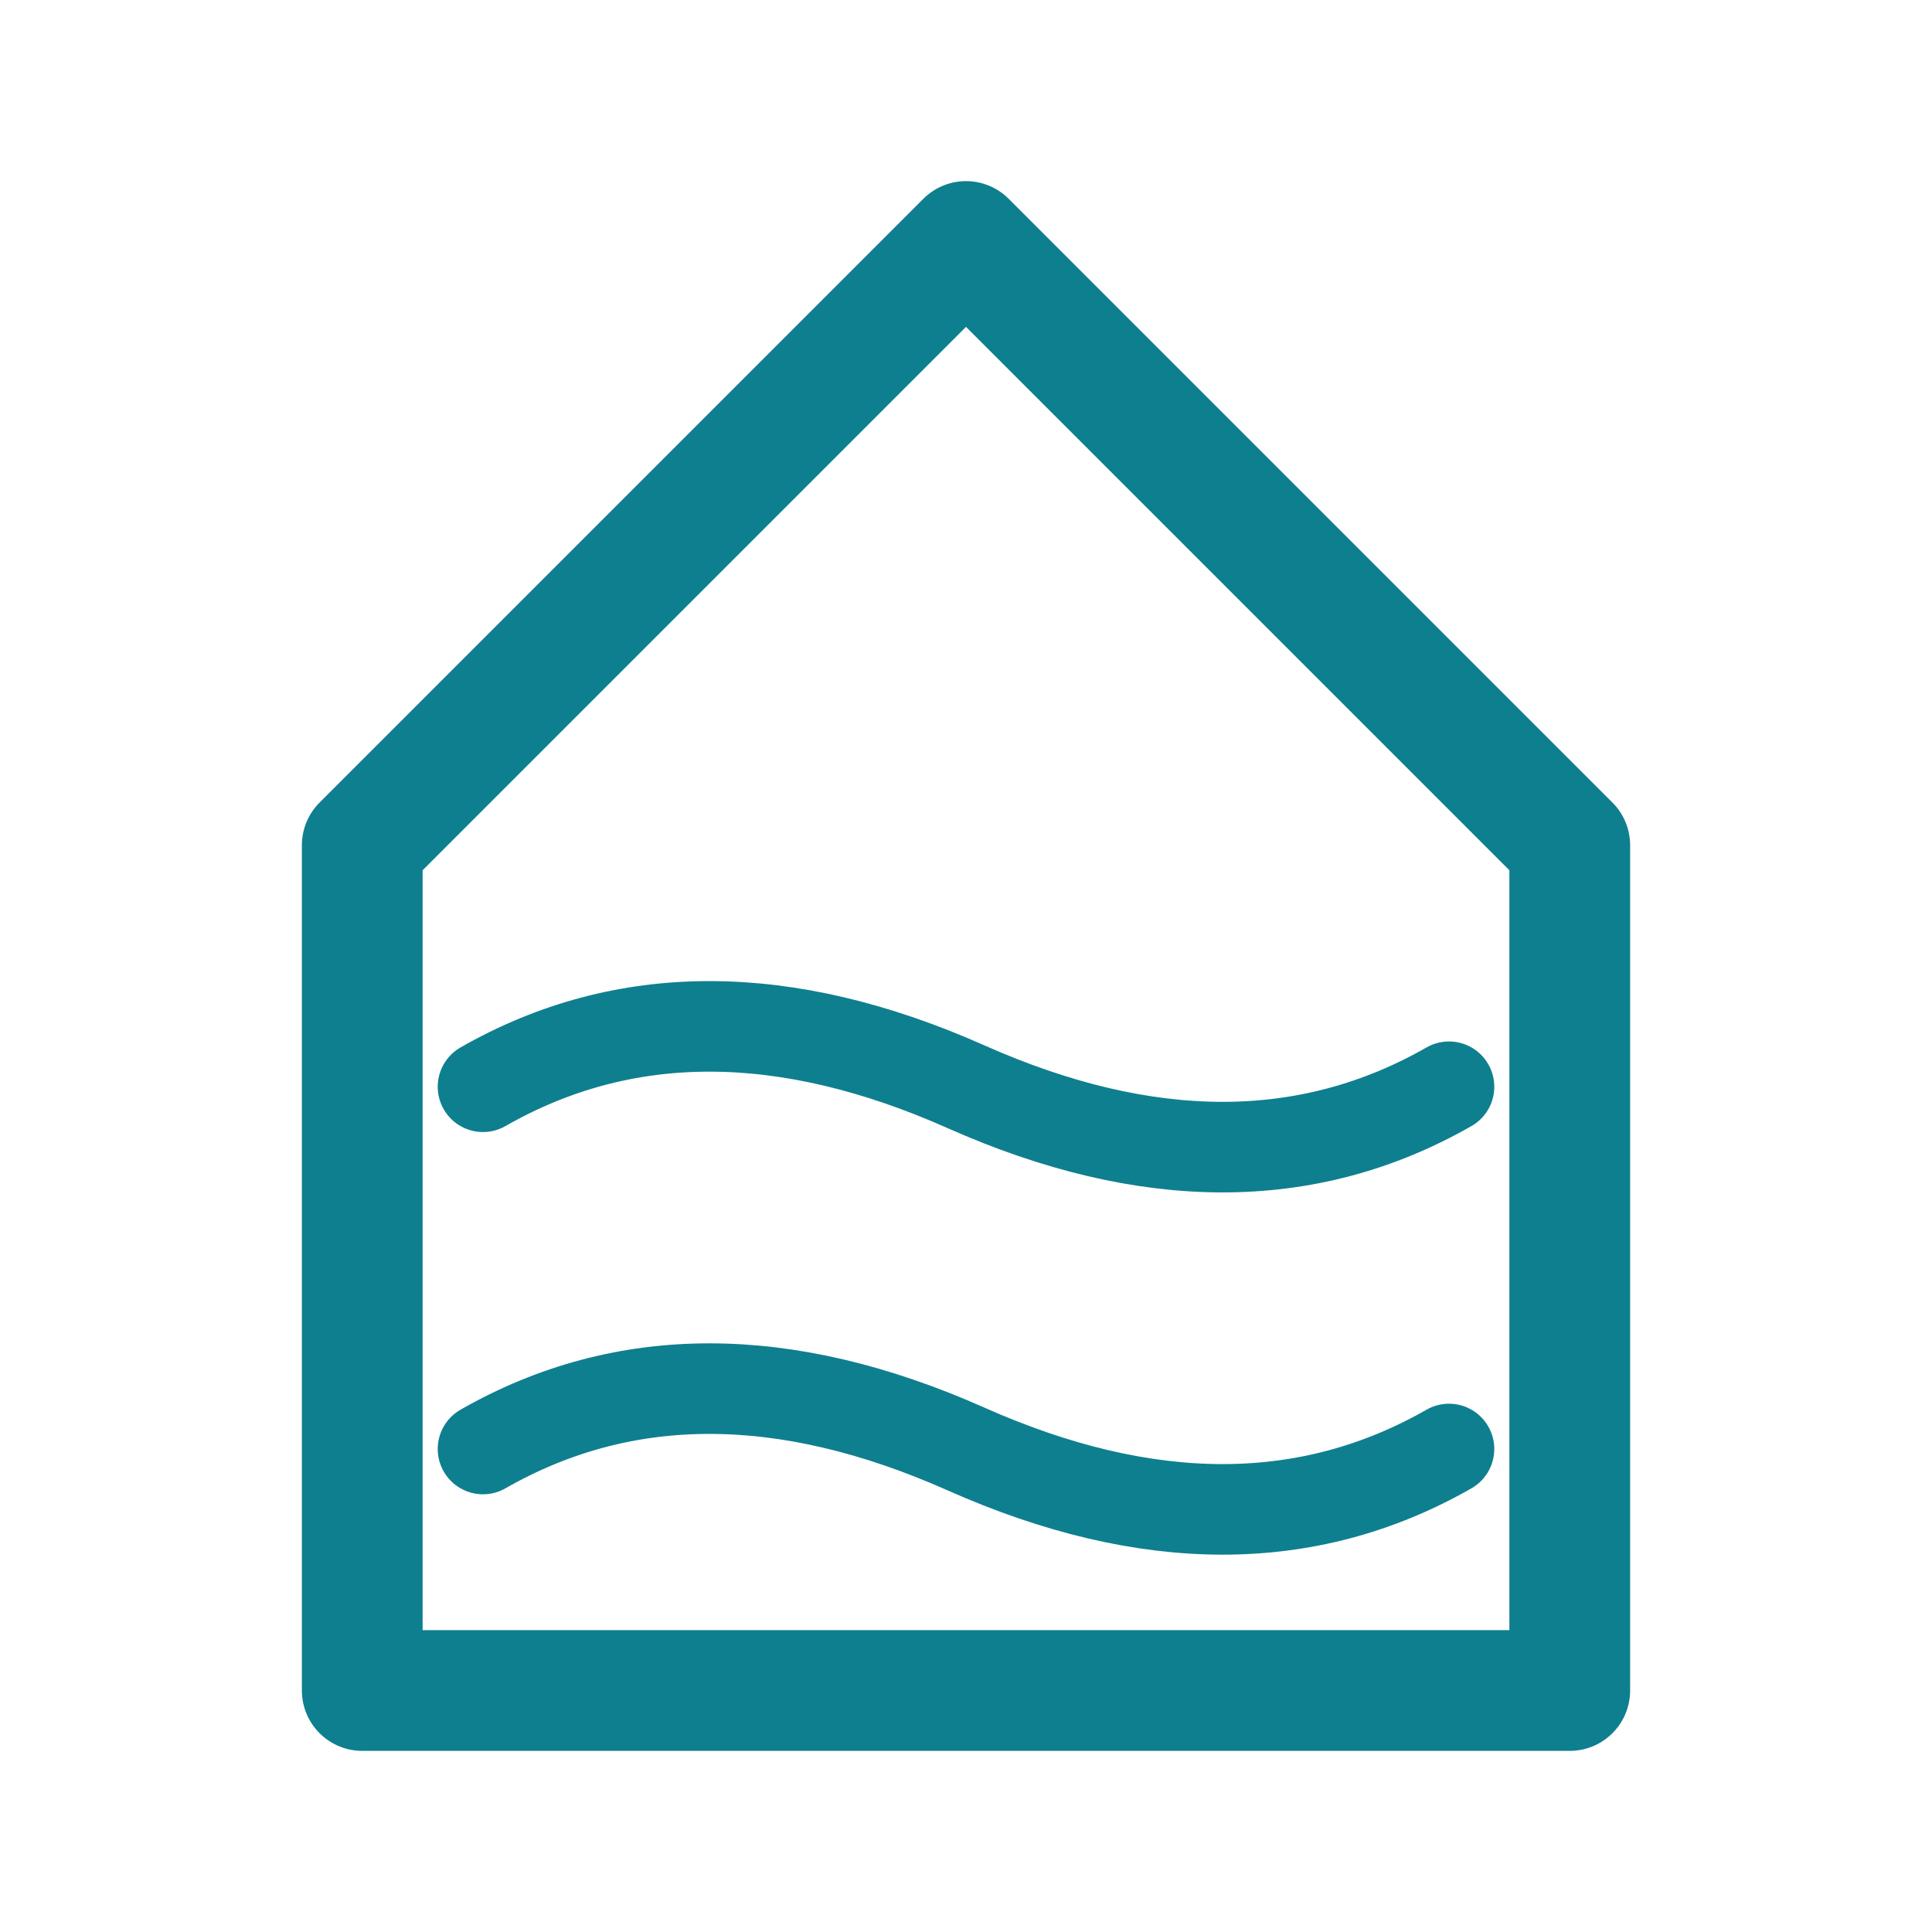
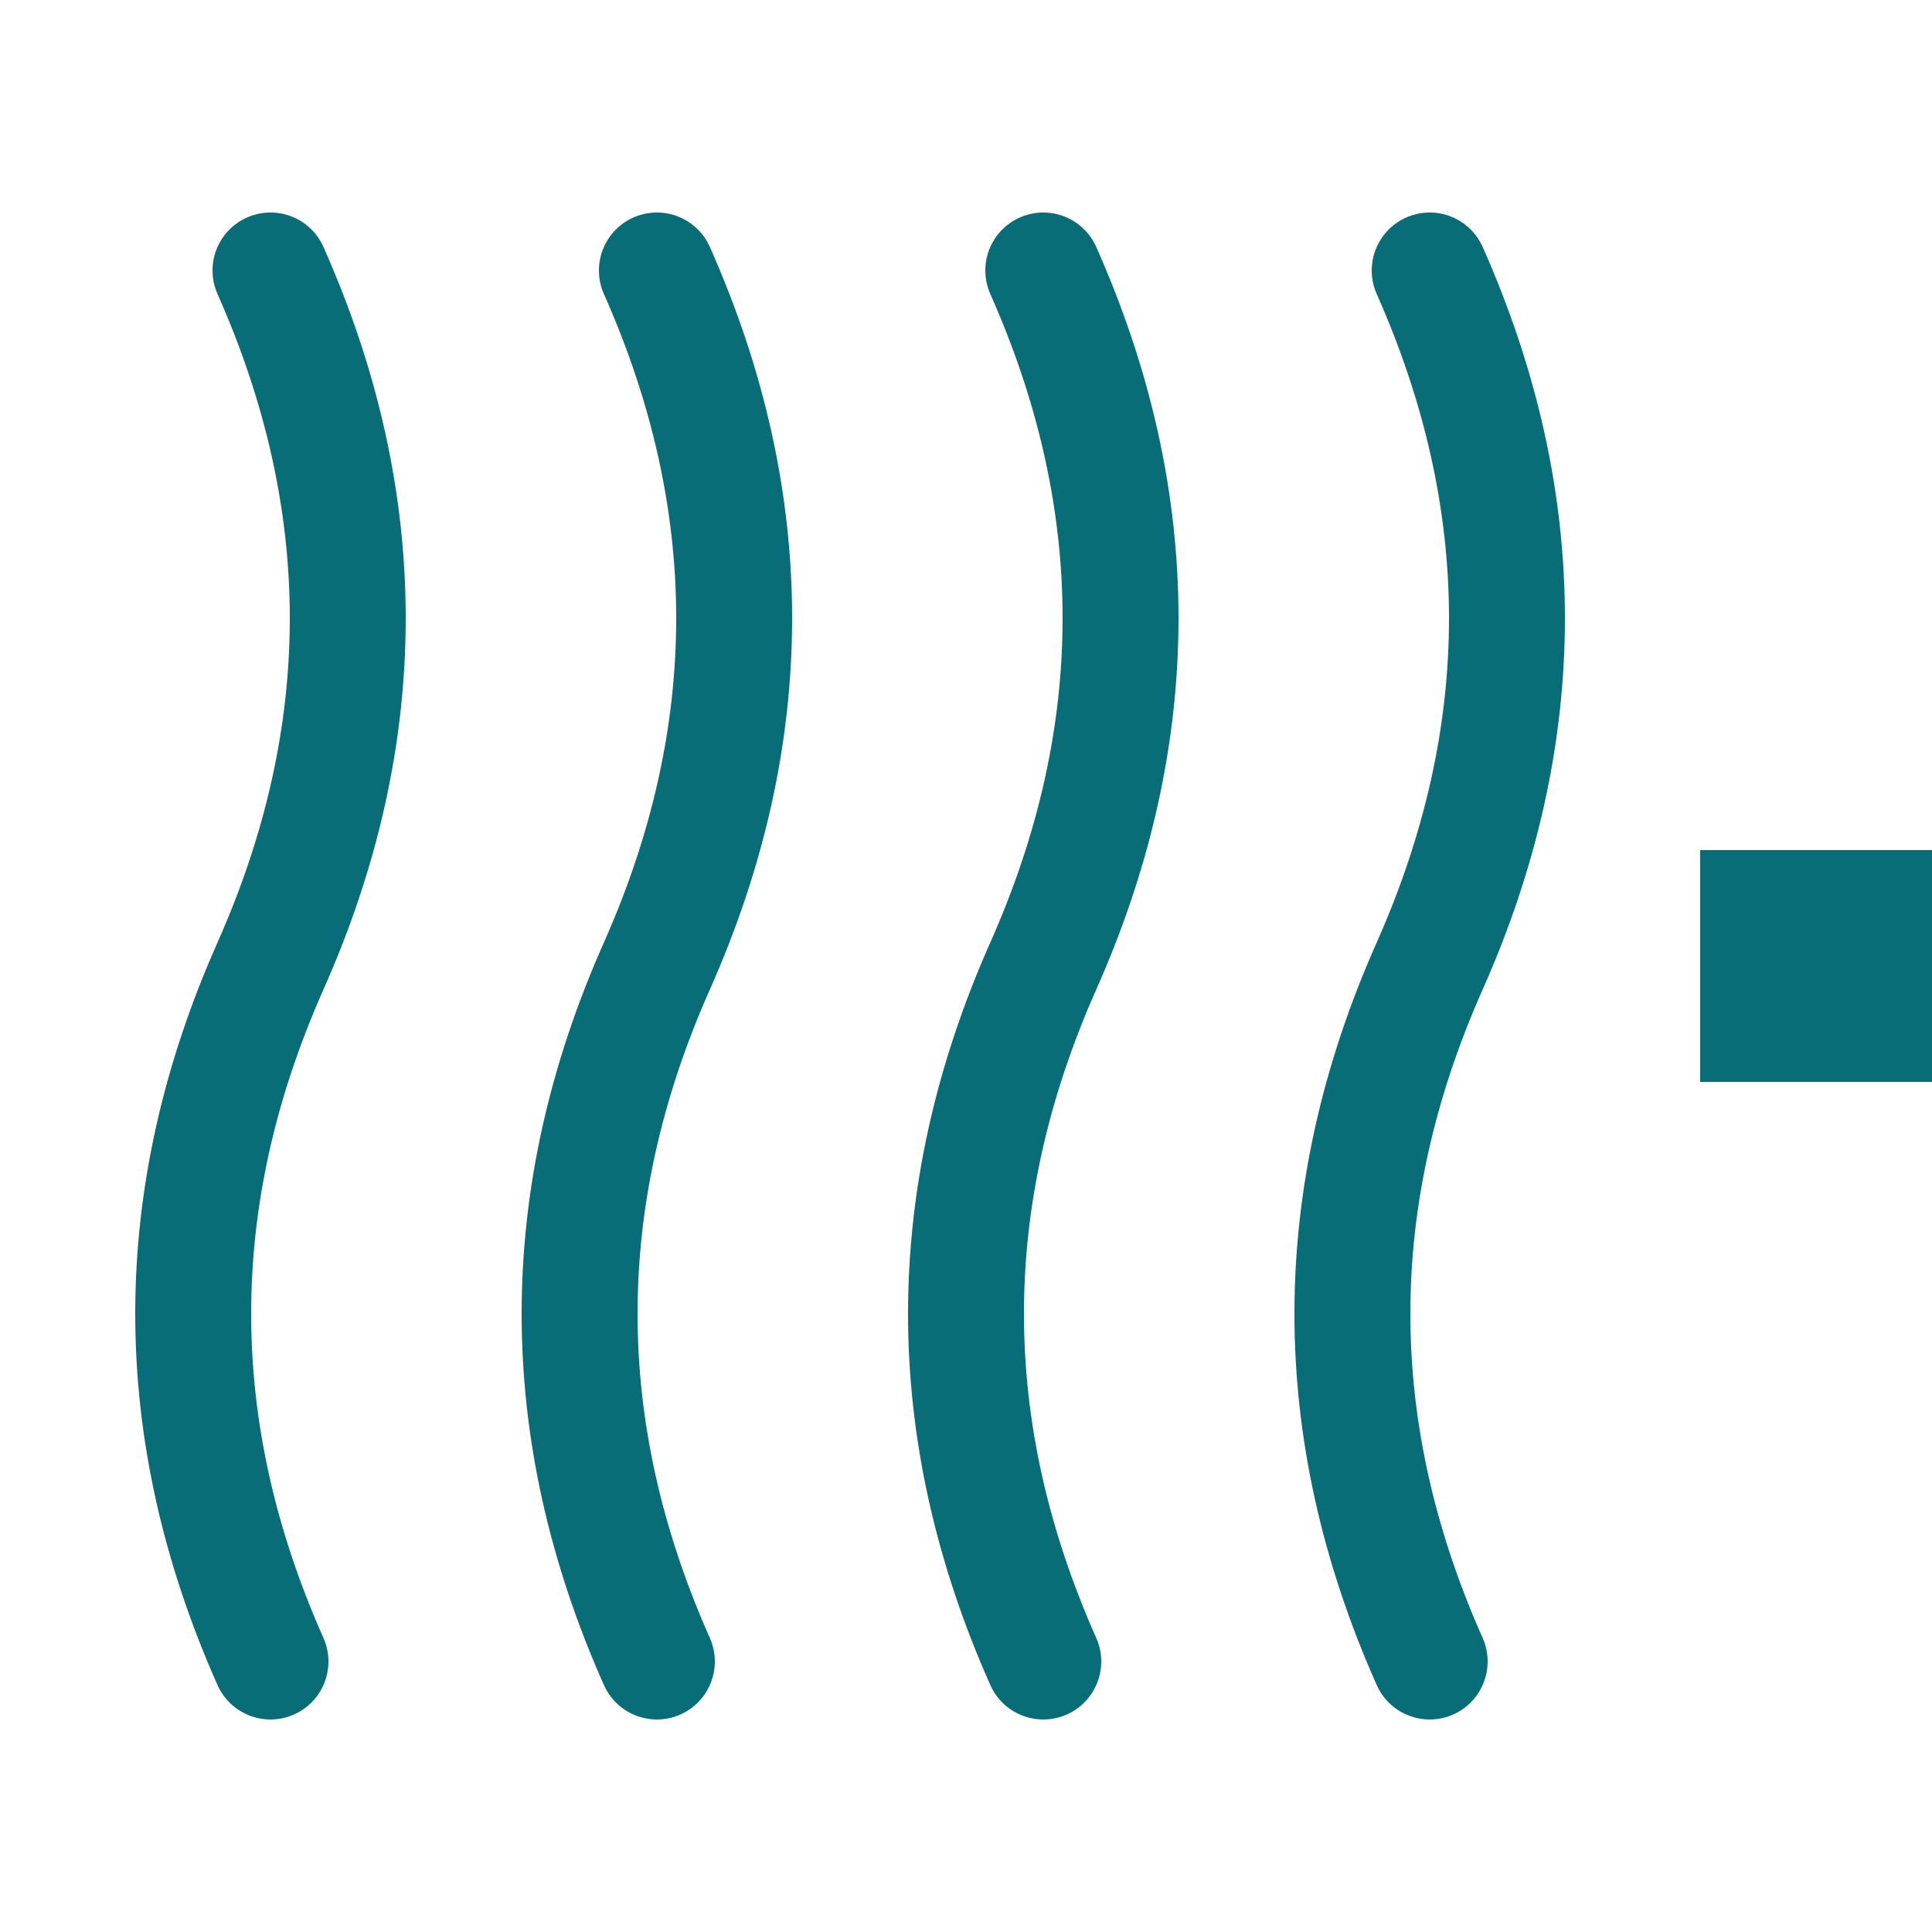
- <svg xmlns="http://www.w3.org/2000/svg" viewBox="0 0 64 64" role="img" aria-label="WaveHouse">
-   <g fill="none" stroke="currentColor" stroke-linecap="round" stroke-linejoin="round">
-     <path d="M12 56V28L32 8L52 28V56Z" stroke-width="4" />
-     <path d="M16 36Q23 32 32 36T48 36" stroke-width="3" />
-     <path d="M16 48Q23 44 32 48T48 48" stroke-width="3" />
+ <svg xmlns="http://www.w3.org/2000/svg" viewBox="0 0 100 100" role="img" aria-label="WaveHouse">
+   <g fill="none" stroke="currentColor" stroke-width="6" stroke-linecap="round">
+     <path d="M14 14 Q22 32 14 50 T14 86" />
+     <path d="M34 14 Q42 32 34 50 T34 86" />
+     <path d="M54 14 Q62 32 54 50 T54 86" />
+     <path d="M74 14 Q82 32 74 50 T74 86" />
  </g>
-   <style>g{stroke:#0e7f8f}@media (prefers-color-scheme:dark){g{stroke:#5bbfcf}}</style>
+   <rect x="88" y="44" width="12" height="12" fill="currentColor" />
+   <style>:root{color:#086D77}@media (prefers-color-scheme:dark){:root{color:#06B0BF}}</style>
</svg>
